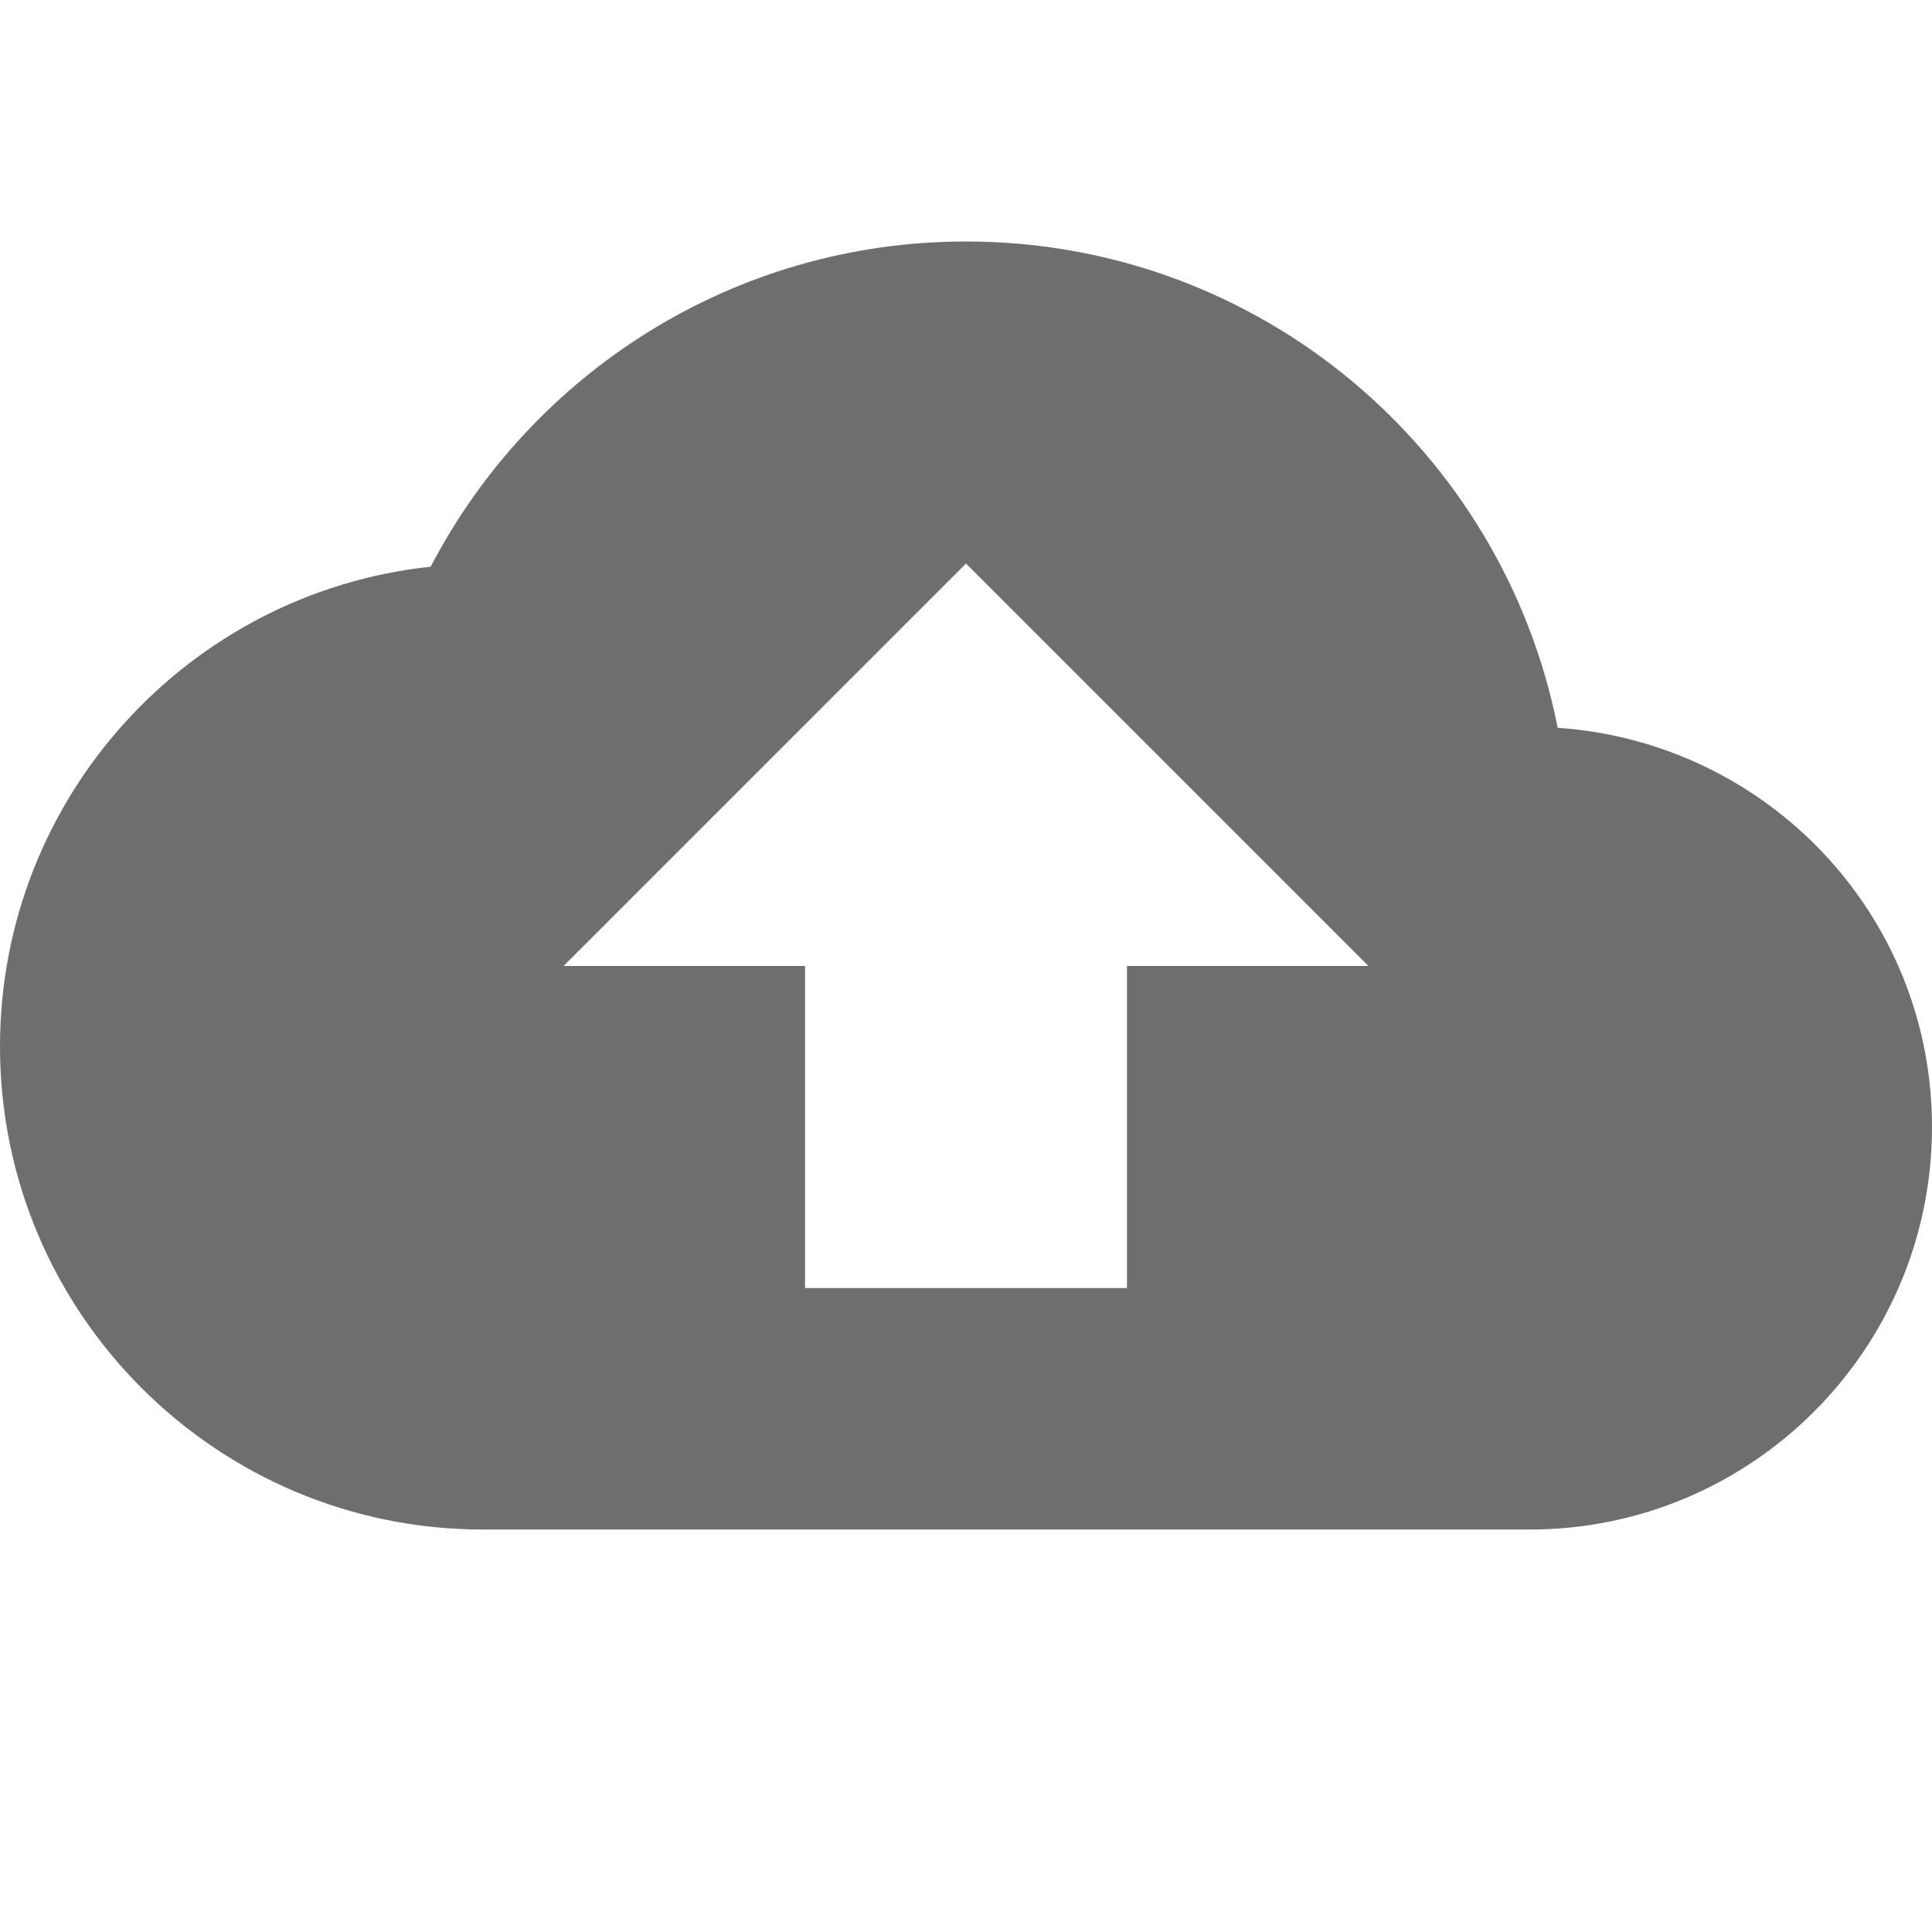
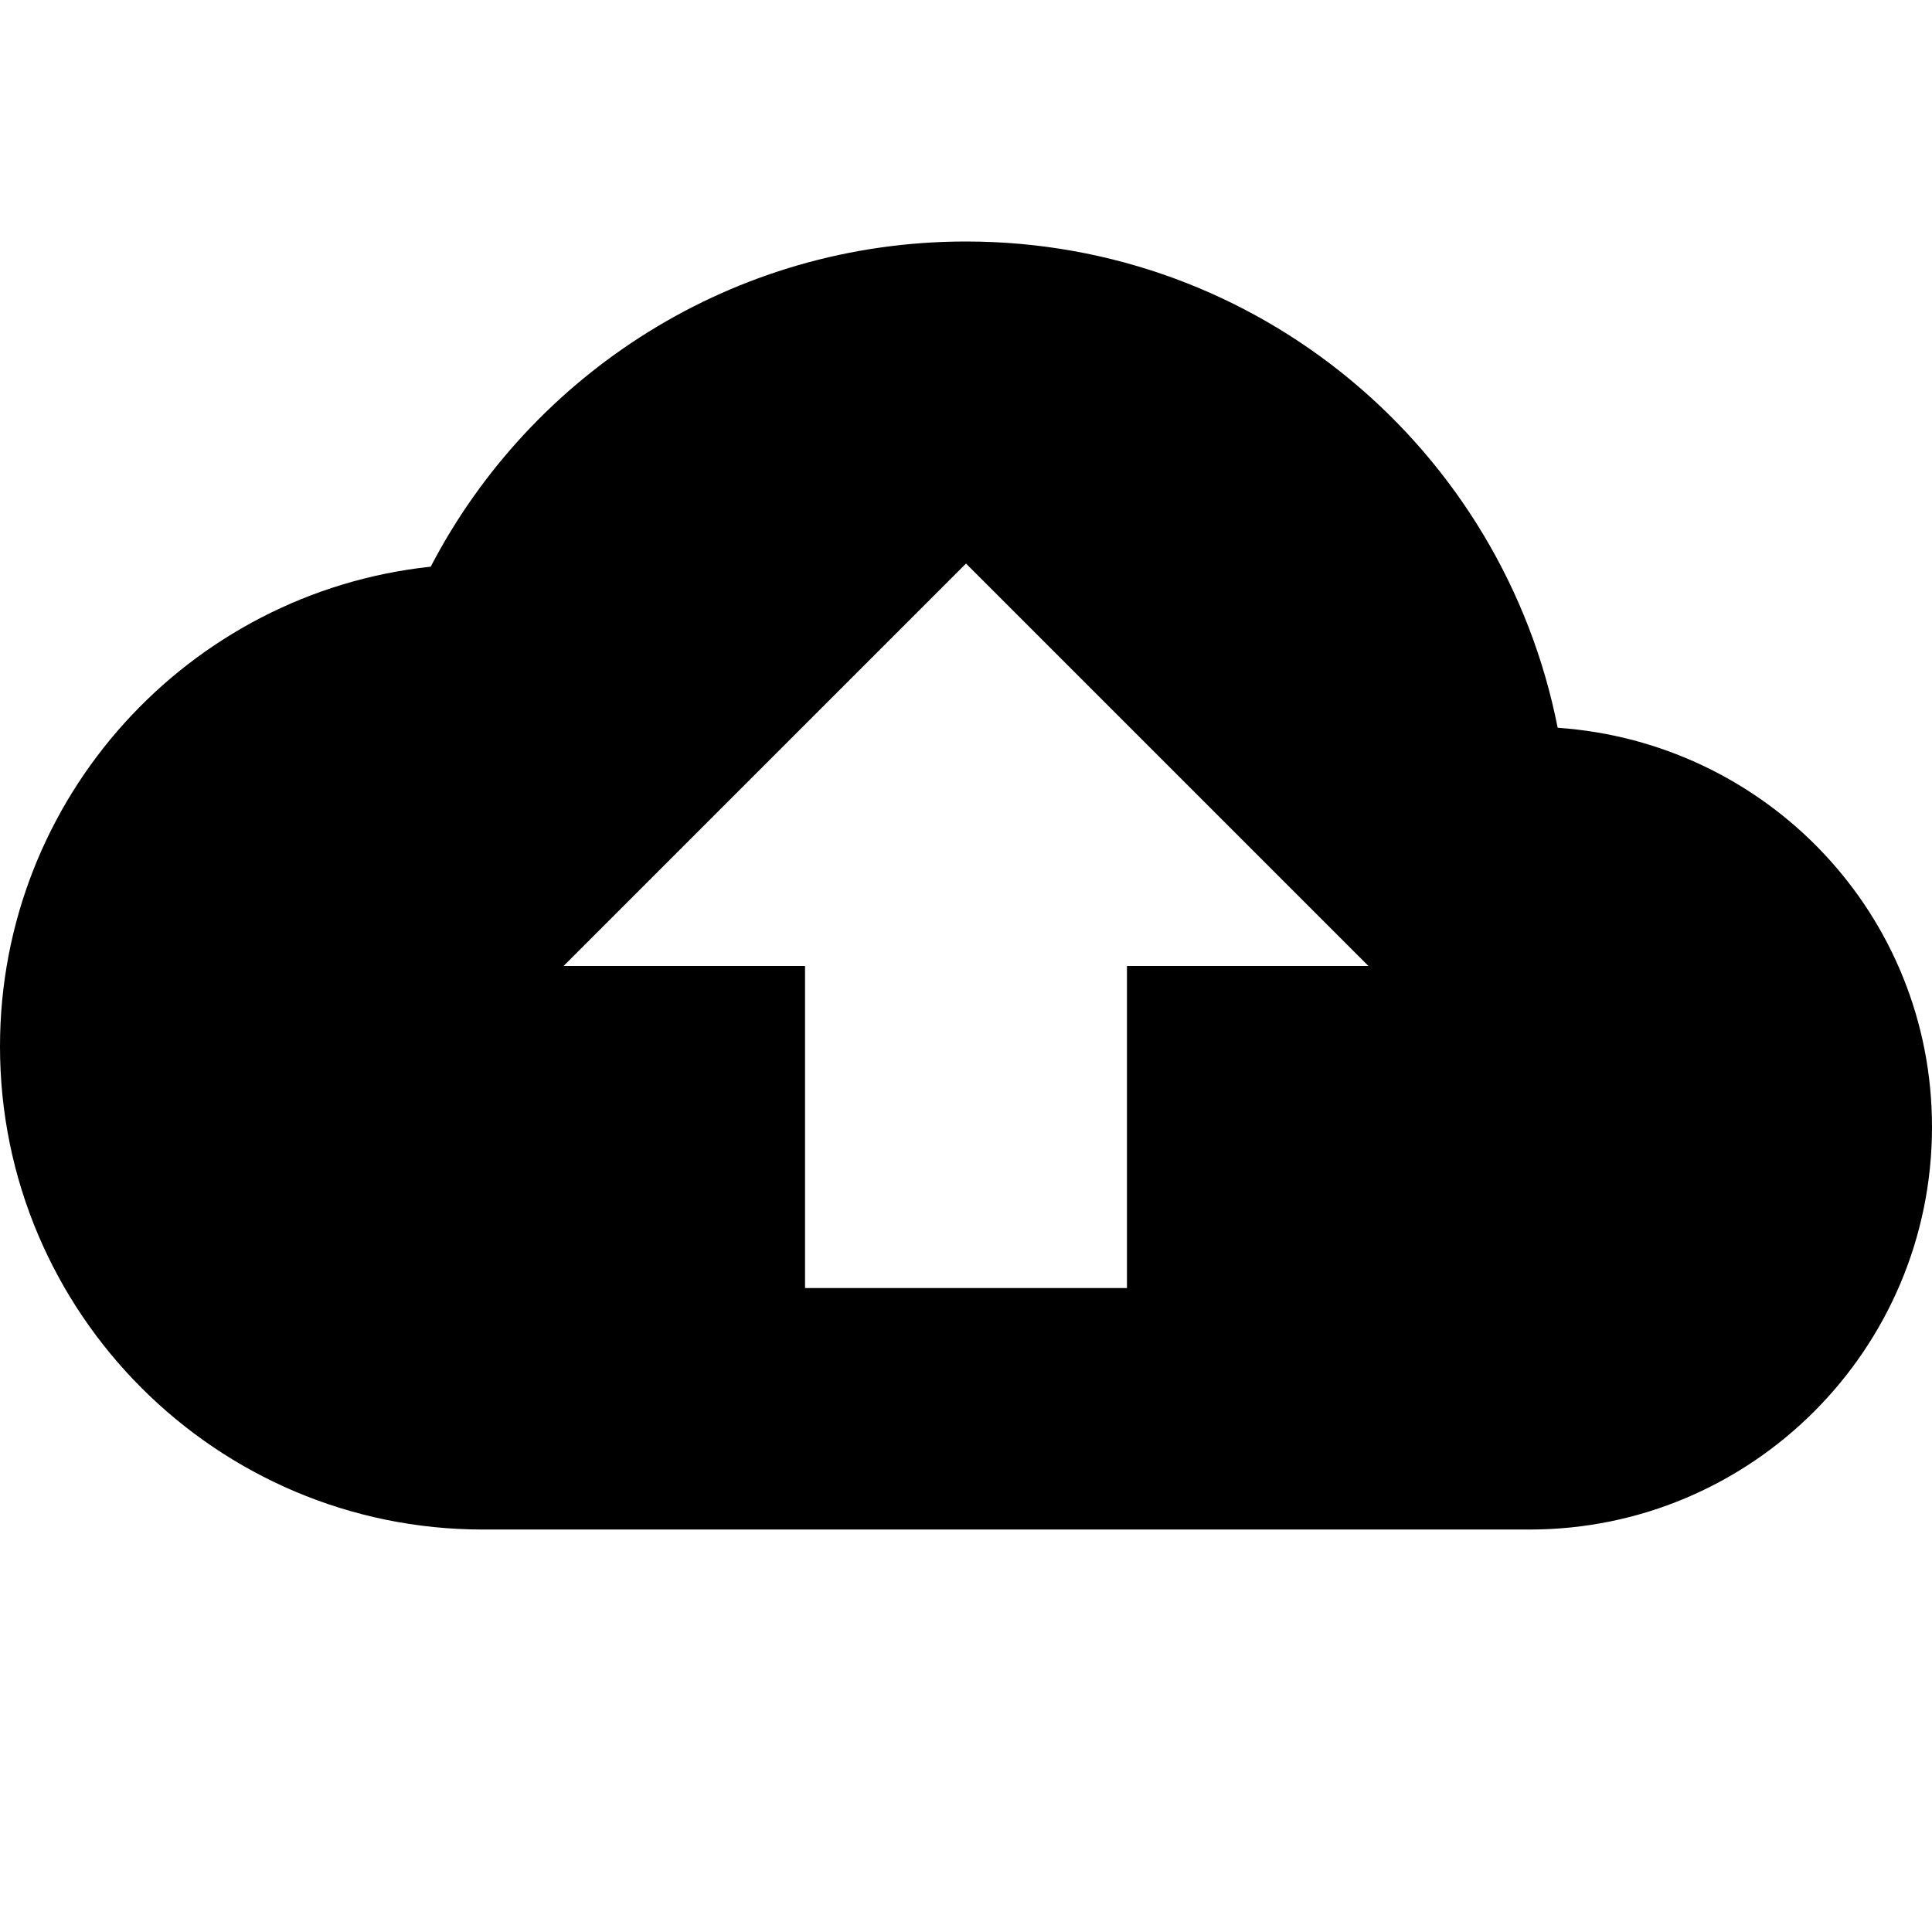
- <svg xmlns="http://www.w3.org/2000/svg" height="16" viewBox="0 0 16 16" width="16">
+ <svg xmlns="http://www.w3.org/2000/svg" aria-hidden="true" role="img" preserveAspectRatio="xMidYMid meet" width="185px" height="185px" viewBox="0 0 16 16">
  <path d="M 0,0 H 24 V 24 H 0 Z" fill="none" id="path19" />
-   <path d="M 12.9,6.027 C 12.447,3.727 10.427,2 8,2 6.073,2 4.4,3.093 3.567,4.693 1.56,4.907 0,6.607 0,8.667 c 0,2.207 1.793,4 4,4 h 8.667 C 14.507,12.667 16,11.173 16,9.333 16,7.573 14.633,6.147 12.9,6.027 Z M 9.333,8 v 2.667 H 6.667 V 8 h -2 L 8,4.667 11.333,8 Z" id="path21" style="fill:#6e6e6e;fill-opacity:1;stroke-width:0.667" />
+   <path d="M 12.9,6.027 C 12.447,3.727 10.427,2 8,2 6.073,2 4.4,3.093 3.567,4.693 1.56,4.907 0,6.607 0,8.667 c 0,2.207 1.793,4 4,4 h 8.667 C 14.507,12.667 16,11.173 16,9.333 16,7.573 14.633,6.147 12.9,6.027 Z M 9.333,8 v 2.667 H 6.667 V 8 h -2 L 8,4.667 11.333,8 Z" id="path21" fill="currentColor" style="fill-opacity:1;stroke-width:0.667" />
</svg>
